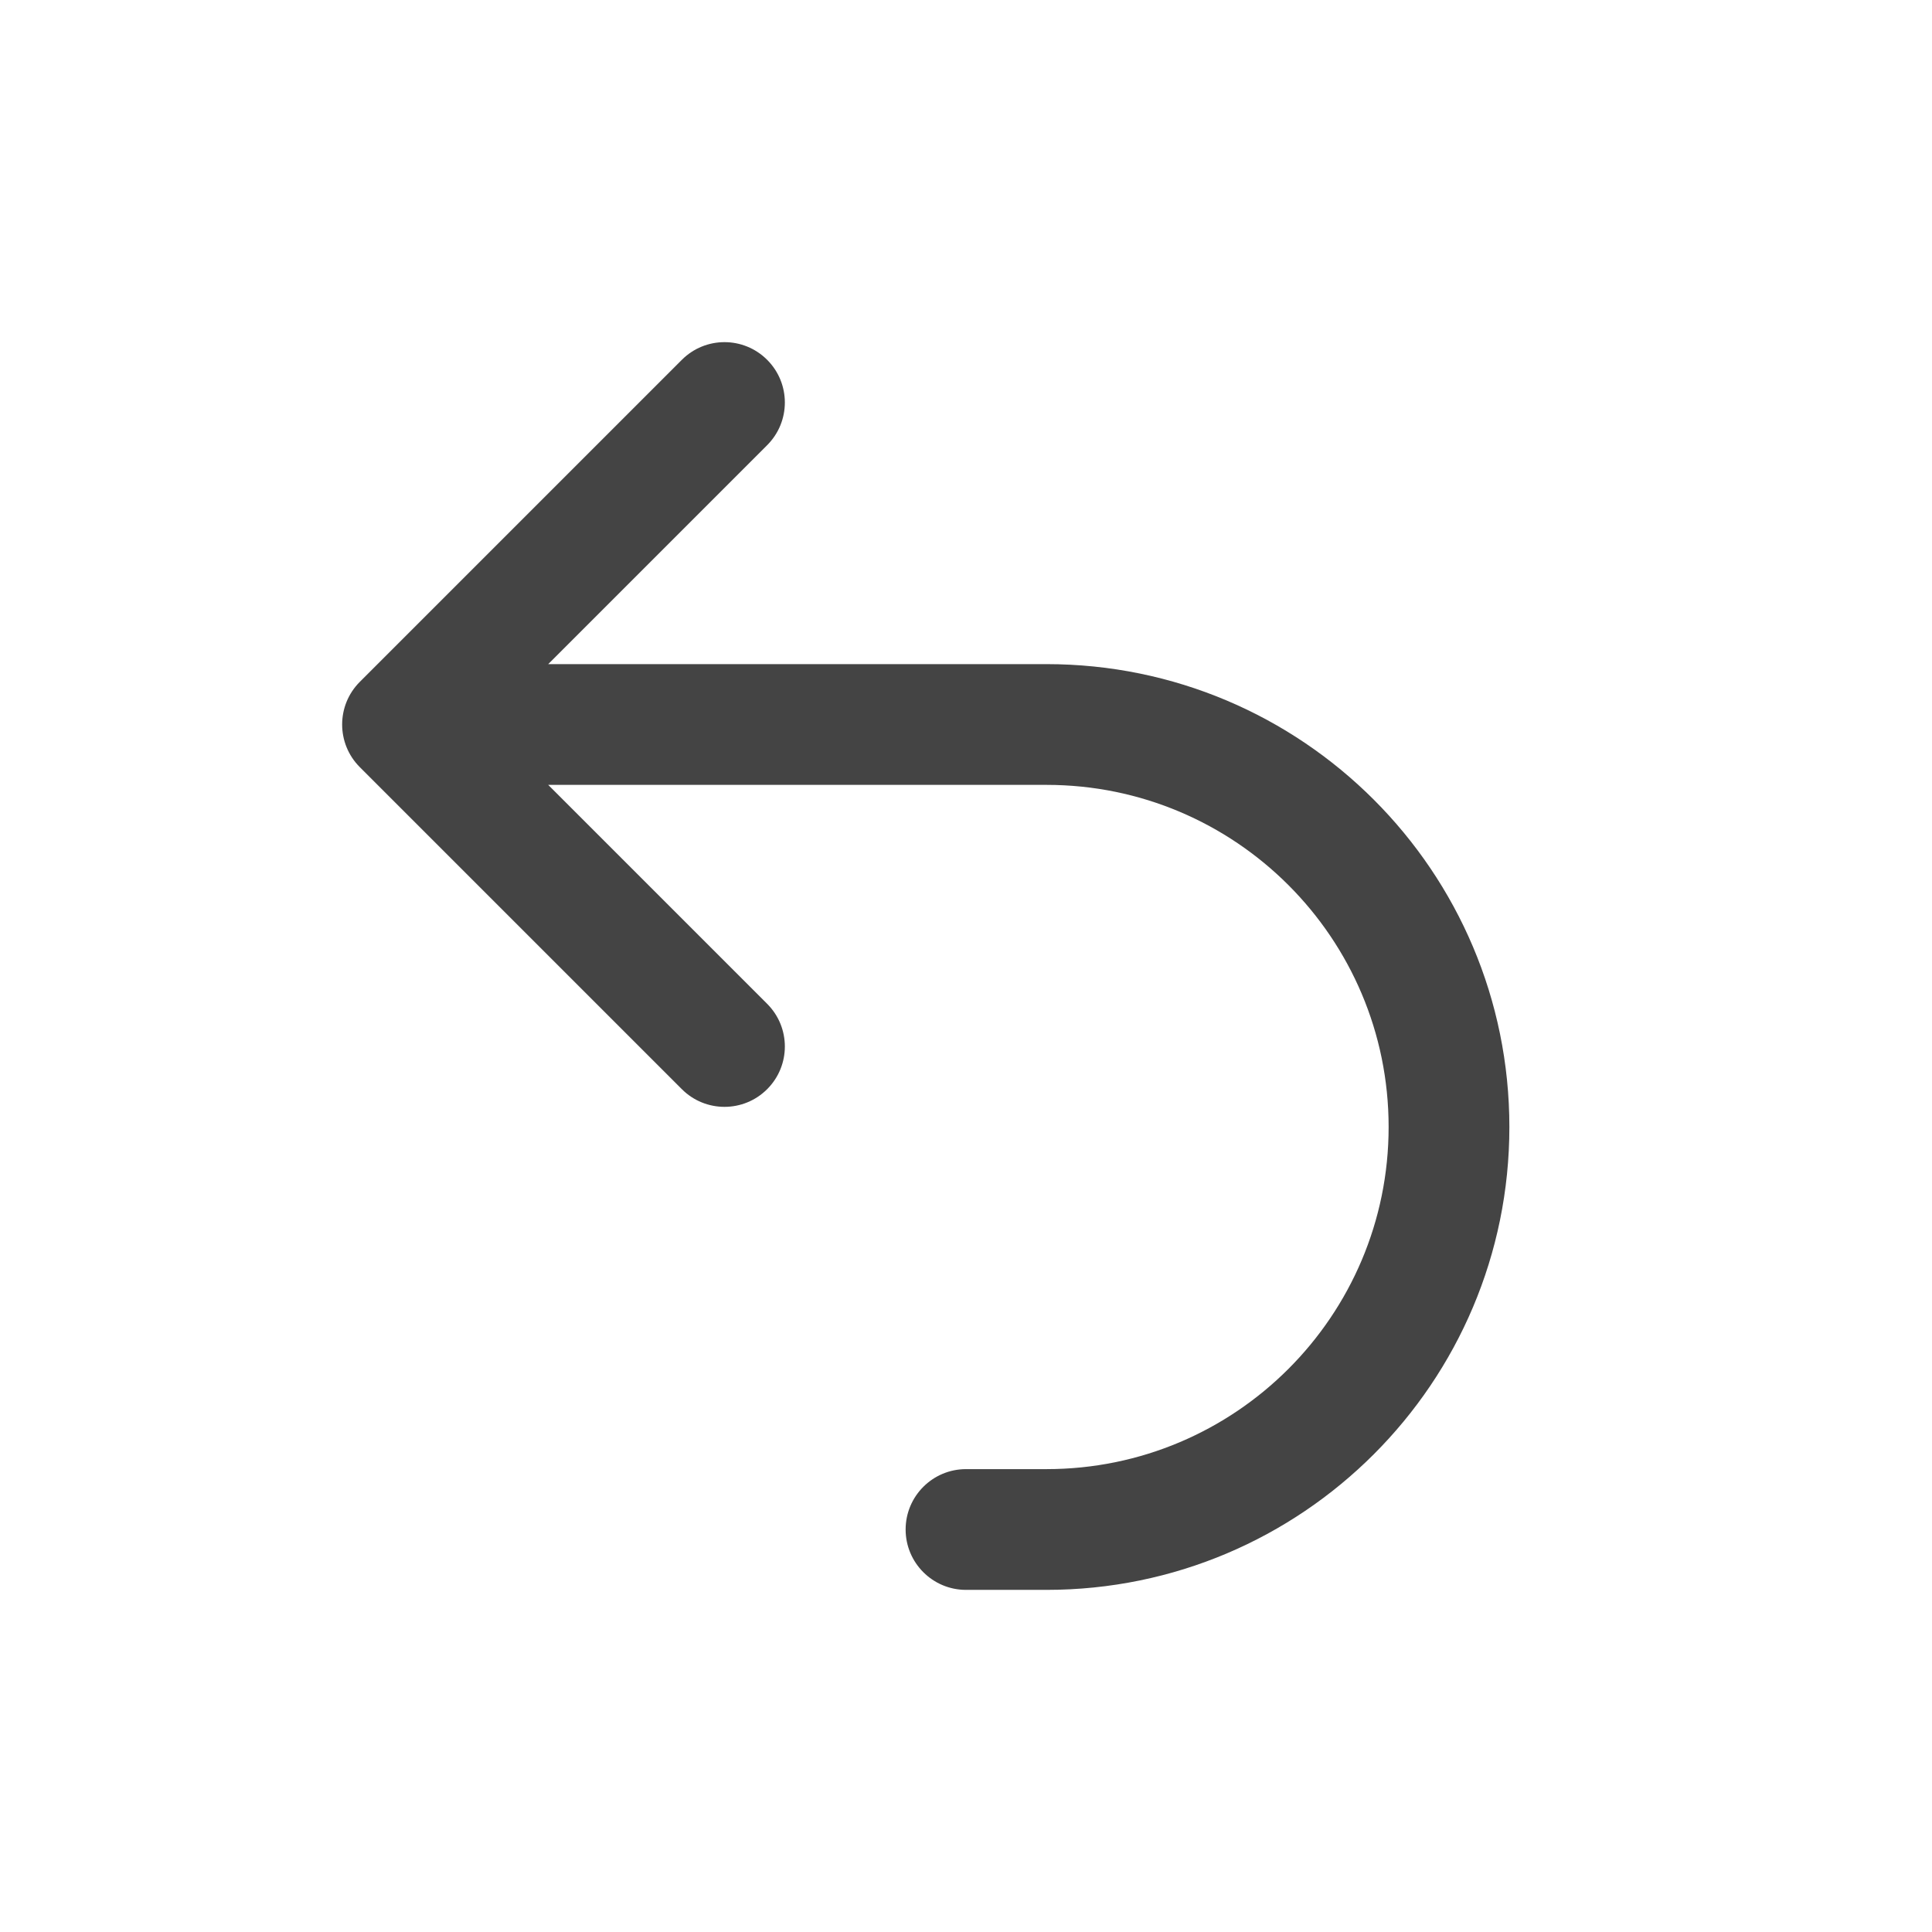
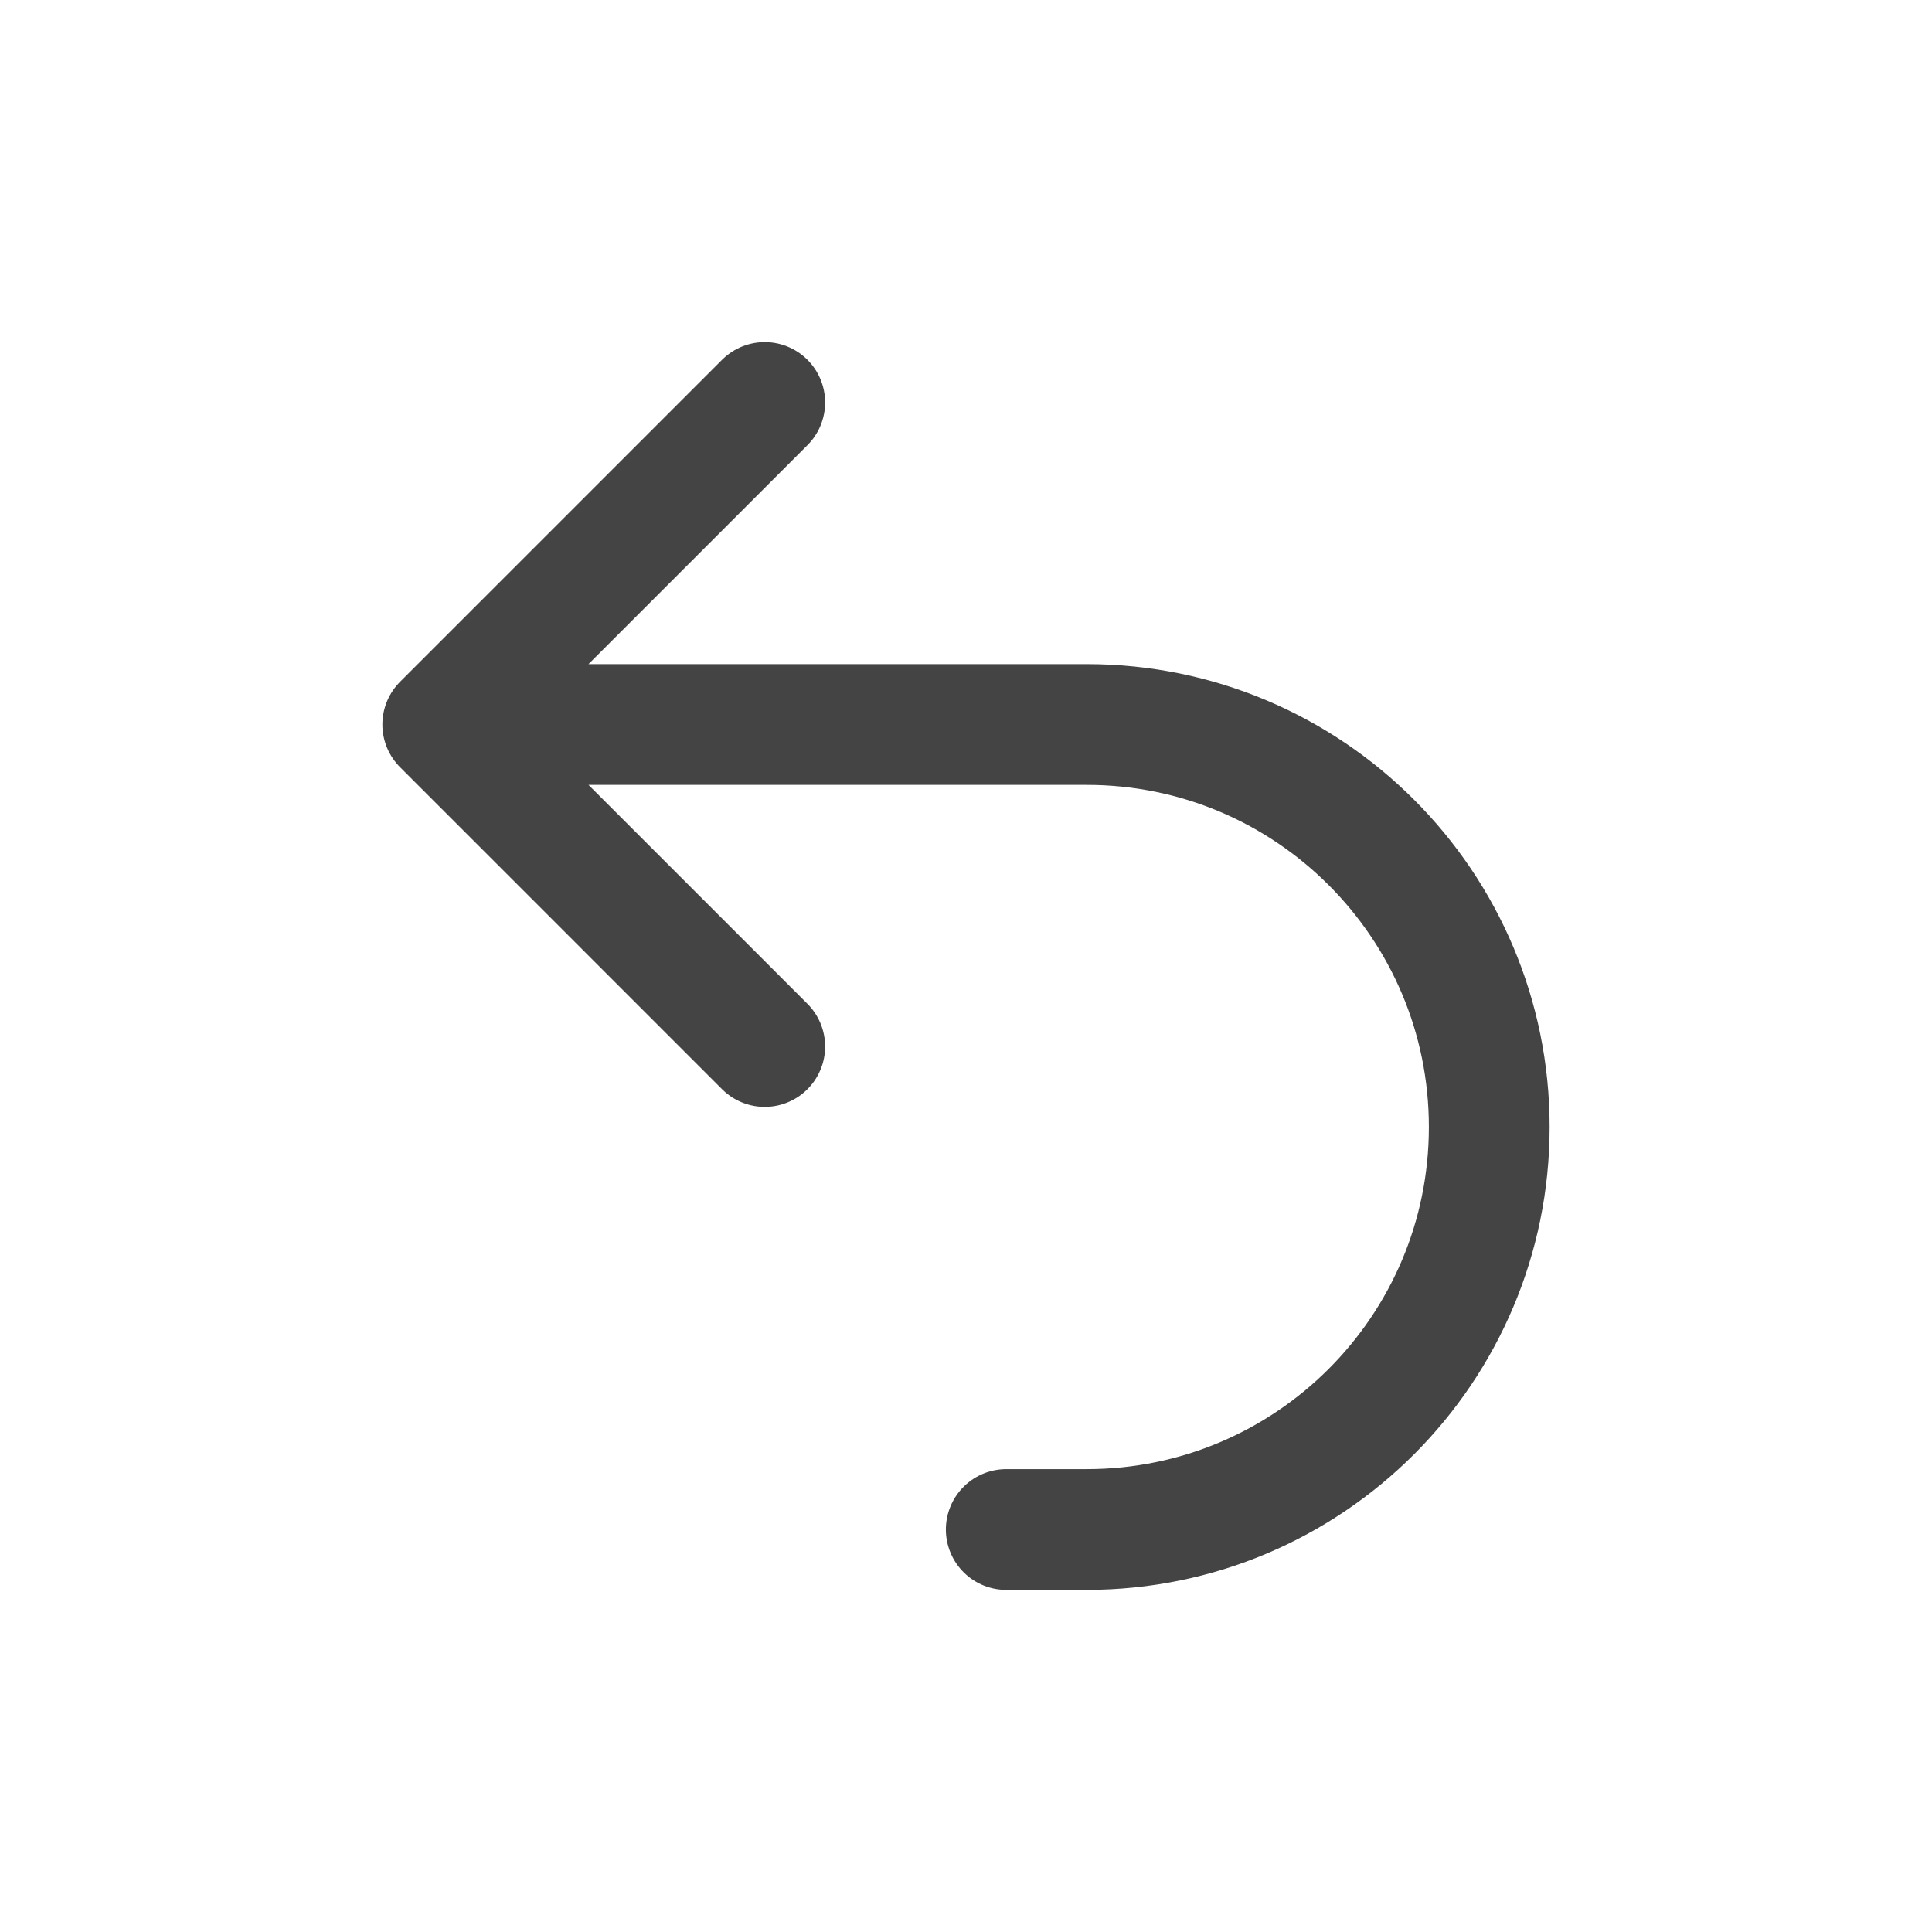
- <svg xmlns="http://www.w3.org/2000/svg" width="24" height="24" viewBox="0 0 24 24">
-   <path fill-rule="evenodd" clip-rule="evenodd" d="M8.47 4.47C8.763 4.177 9.237 4.177 9.53 4.47C9.823 4.763 9.823 5.237 9.53 5.53L6.81 8.25H13C16.176 8.25 18.75 10.824 18.75 14C18.75 17.175 16.175 19.75 13 19.75H12C11.586 19.75 11.25 19.414 11.25 19C11.25 18.586 11.586 18.25 12 18.25H13C15.347 18.25 17.25 16.347 17.25 14C17.25 11.653 15.347 9.75 13 9.75H6.81L9.53 12.47C9.823 12.763 9.823 13.237 9.53 13.53C9.237 13.823 8.763 13.823 8.47 13.53L4.47 9.53C4.177 9.237 4.177 8.763 4.47 8.47L8.47 4.47Z" fill="#444444" />
+ <svg xmlns="http://www.w3.org/2000/svg" width="24" height="24" fill="none" viewBox="0 0 24 24">
+   <g class="icon-redo-rtl">
+     <path stroke="#444" stroke-linecap="round" stroke-linejoin="round" stroke-width="1.5" d="M12.5 19h1a5 5 0 0 0 0-10h-8m0 0 4-4m-4 4 4 4" class="icon-stroke-gray-primary" />
+   </g>
</svg>
